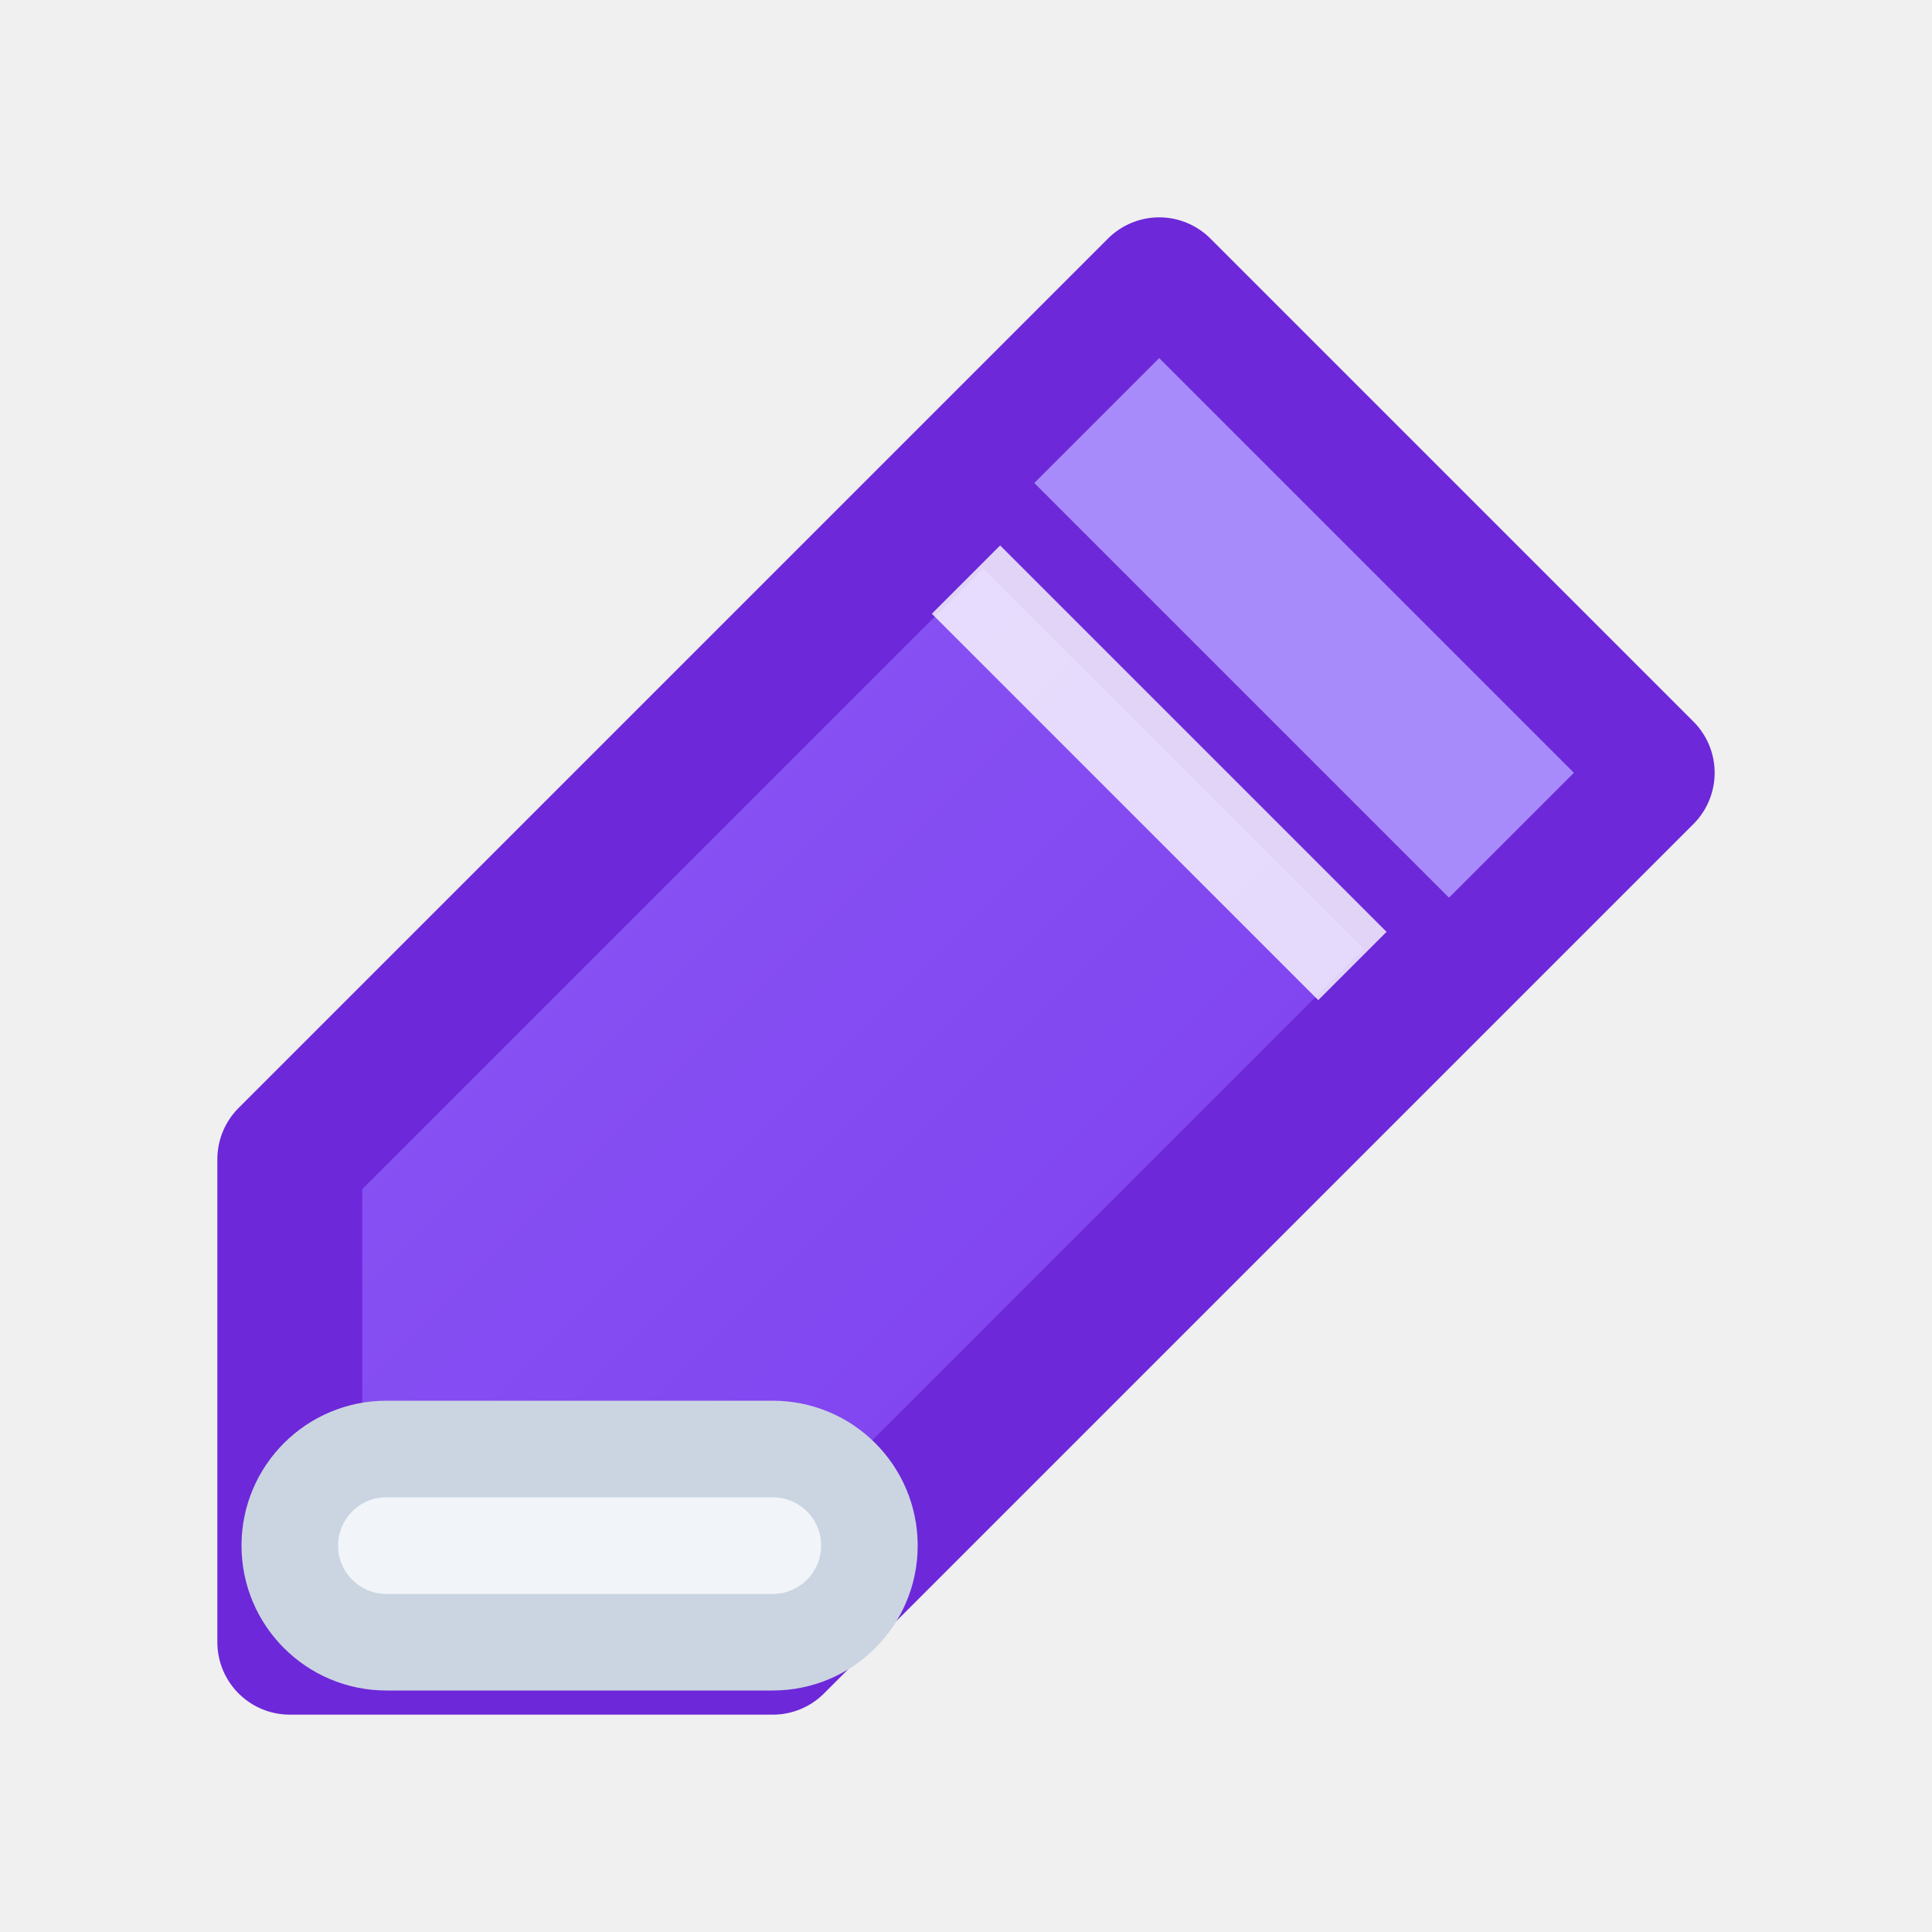
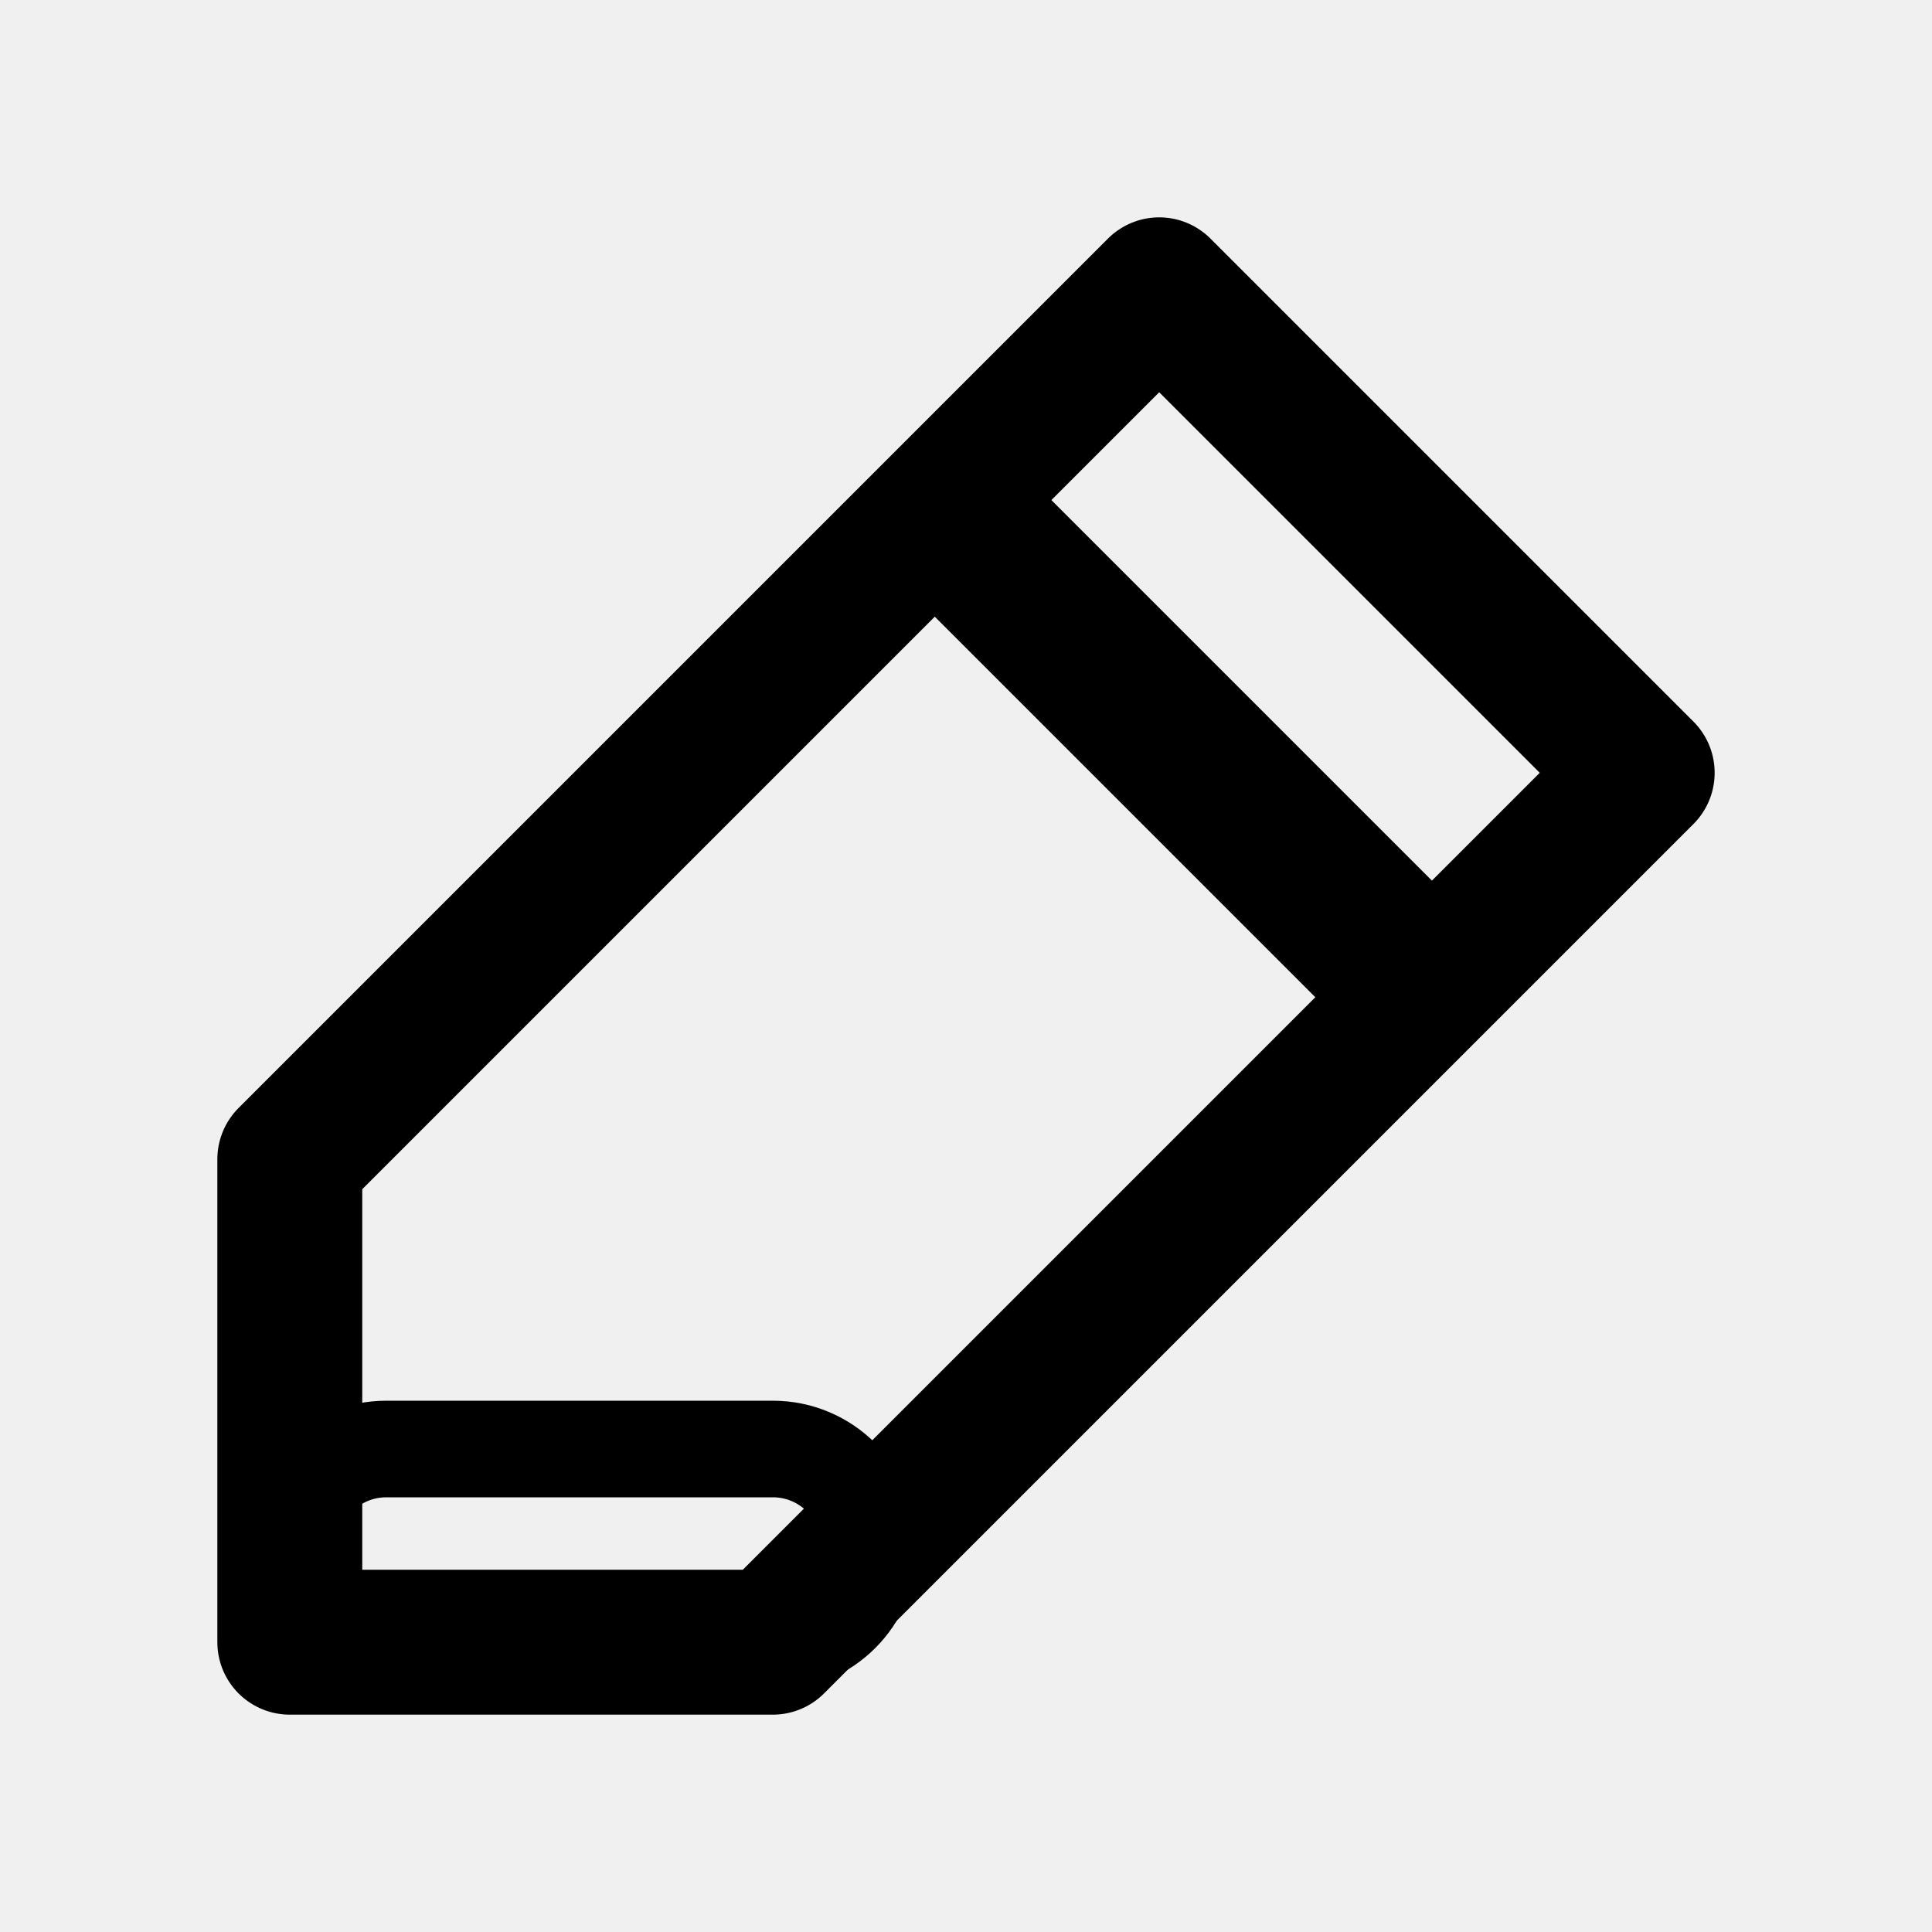
<svg xmlns="http://www.w3.org/2000/svg" width="20" height="20" viewBox="0 0 20 20">
-   <defs>
-     <linearGradient id="editGrad" x1="0%" y1="0%" x2="100%" y2="100%">
-       <stop offset="0%" style="stop-color:#8B5CF6;stop-opacity:1" />
-       <stop offset="100%" style="stop-color:#7C3AED;stop-opacity:1" />
-     </linearGradient>
-   </defs>
-   <path d="M12 3l5 5-9 9H3v-5L12 3z" fill="url(#editGrad)" stroke="#6D28D9" stroke-width="1.5" stroke-linejoin="round" />
-   <path d="M12 3l5 5-2 2-5-5 2-2z" fill="#A78BFA" stroke="#6D28D9" stroke-width="1" />
-   <path d="M10 6l4 4" stroke="#FFFFFF" stroke-width="1" opacity="0.8" />
-   <rect x="3" y="15" width="6" height="2" fill="#F1F5F9" stroke="#CBD5E1" stroke-width="1" rx="1" />
+   <path d="M12 3l5 5-9 9H3v-5L12 3z" fill="none" stroke="currentColor" stroke-width="1.5" stroke-linejoin="round" />
+   <path d="M12 3l5 5-2 2-5-5 2-2z" fill="none" stroke="currentColor" stroke-width="1" />
+   <path d="M10 6l4 4" stroke="currentColor" stroke-width="1" />
+   <rect x="3" y="15" width="6" height="2" fill="none" stroke="currentColor" stroke-width="1" rx="1" />
</svg>
